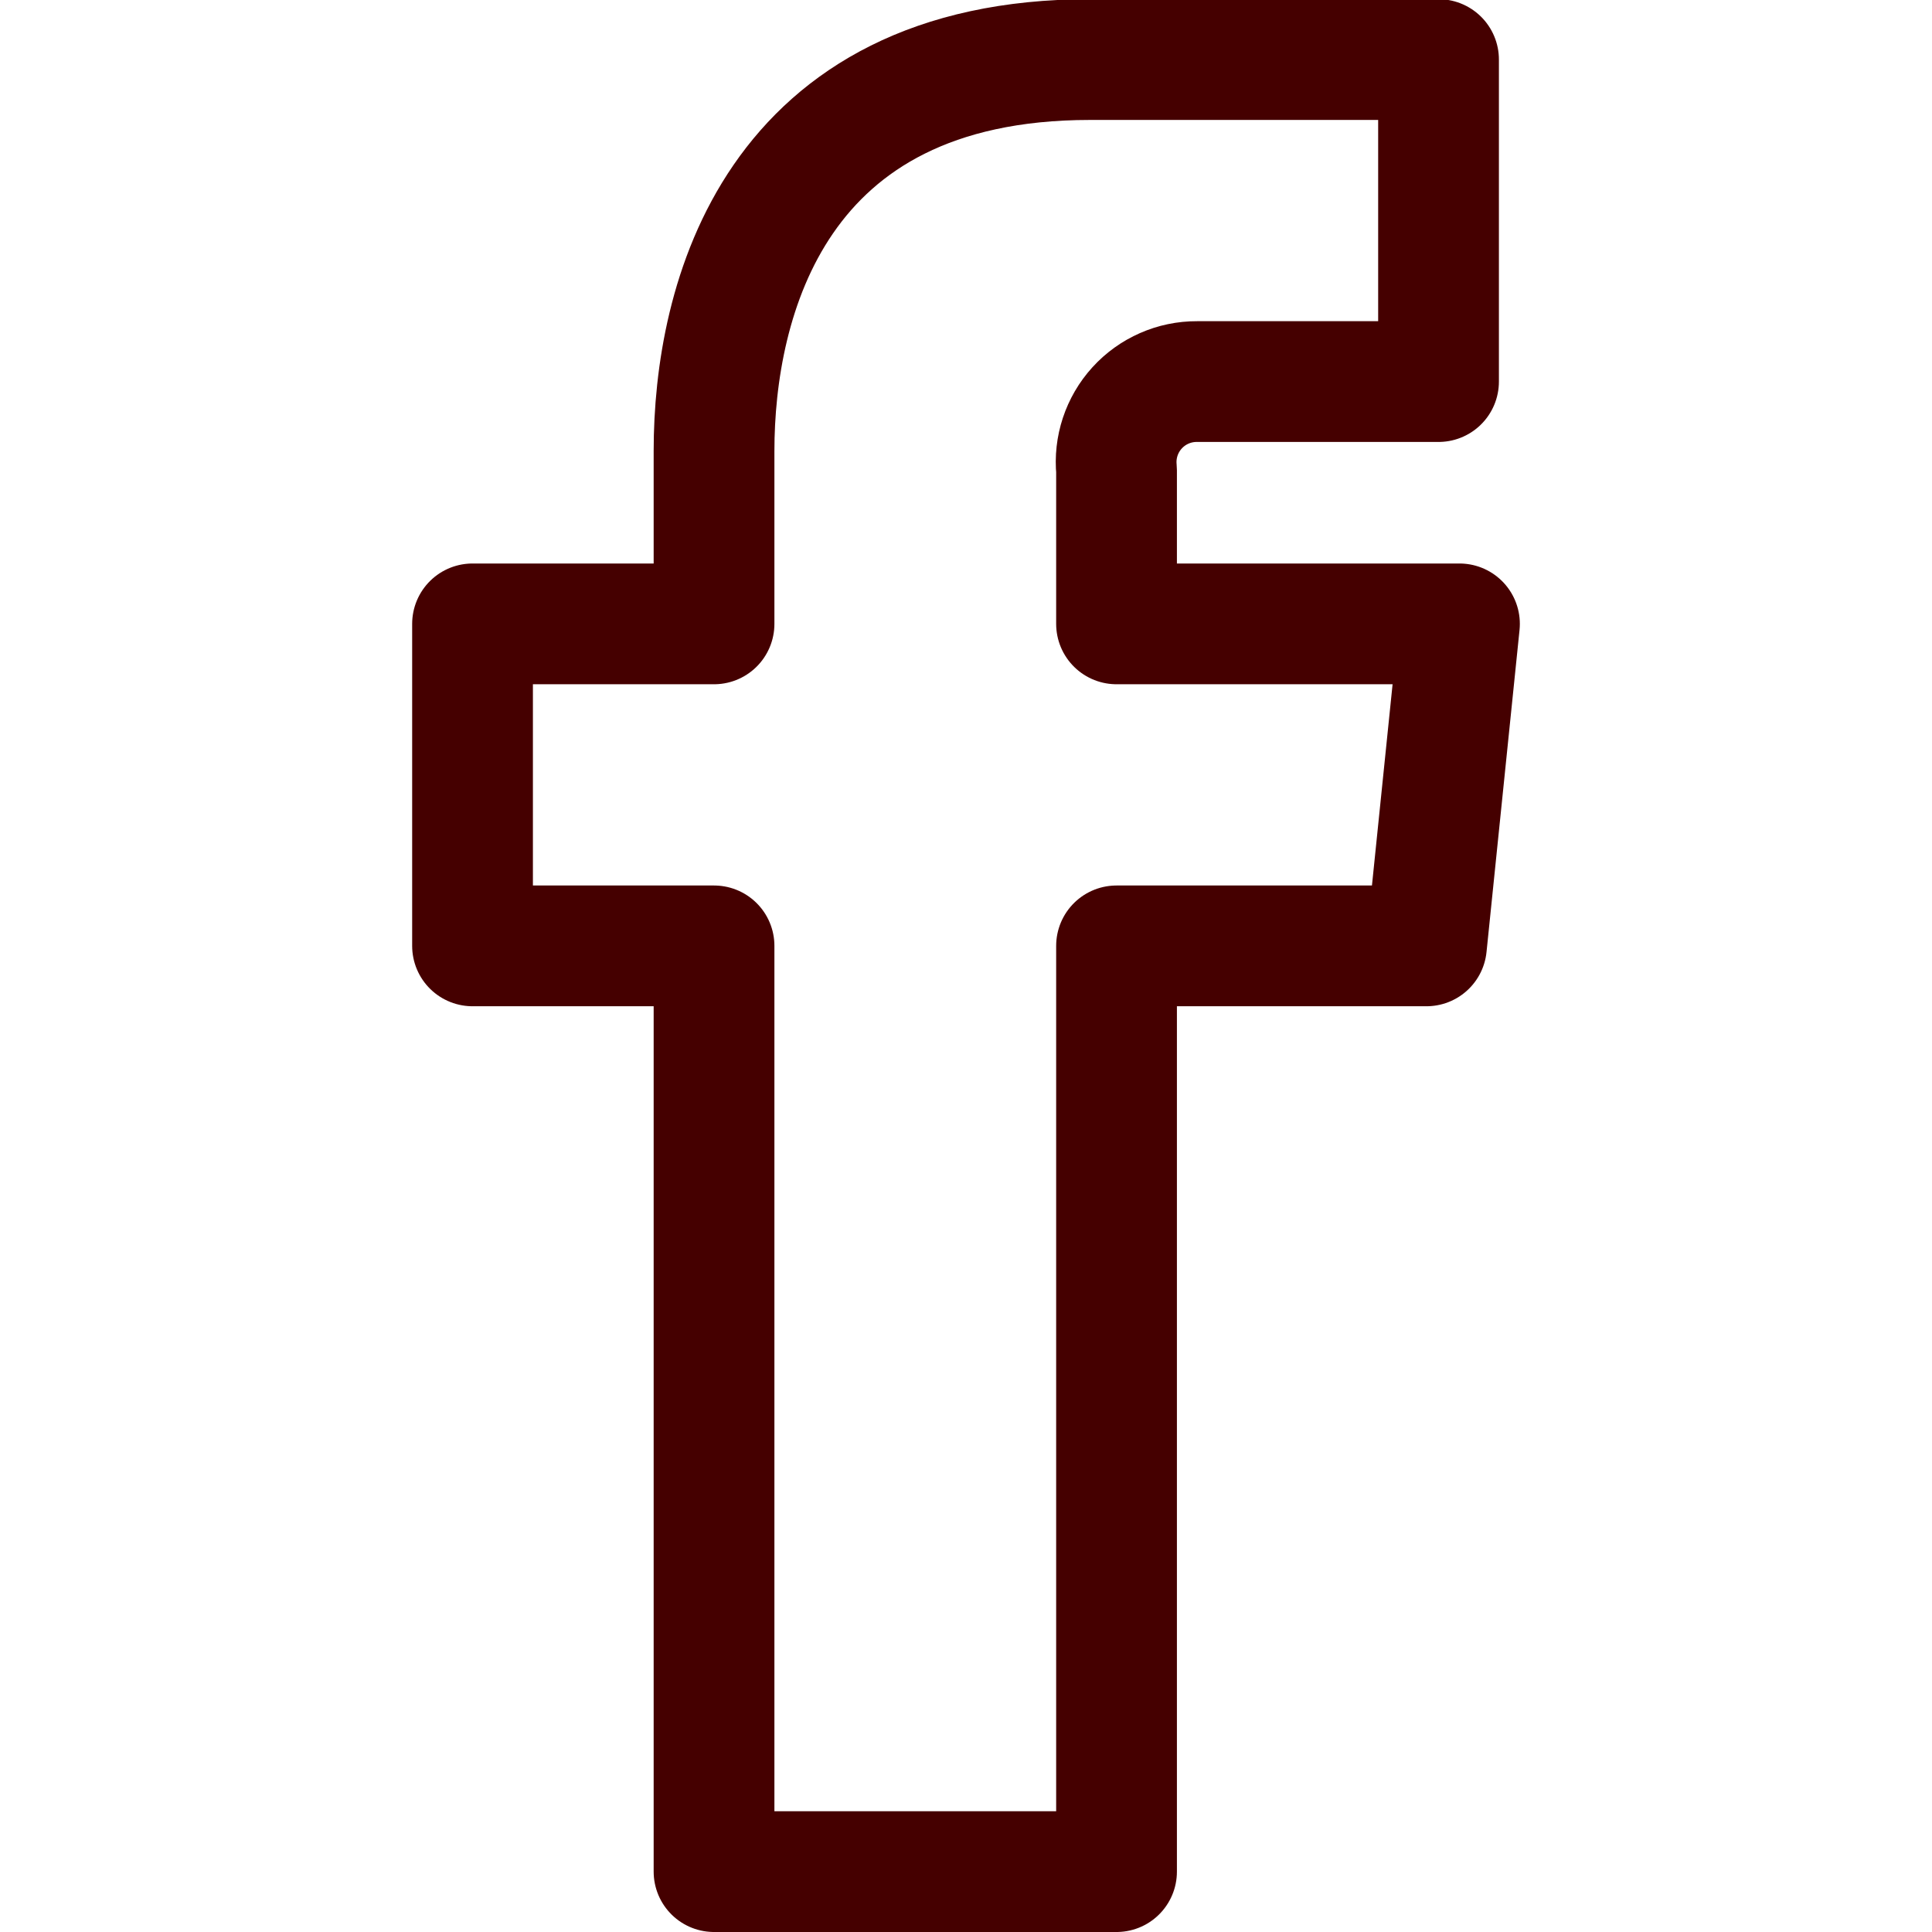
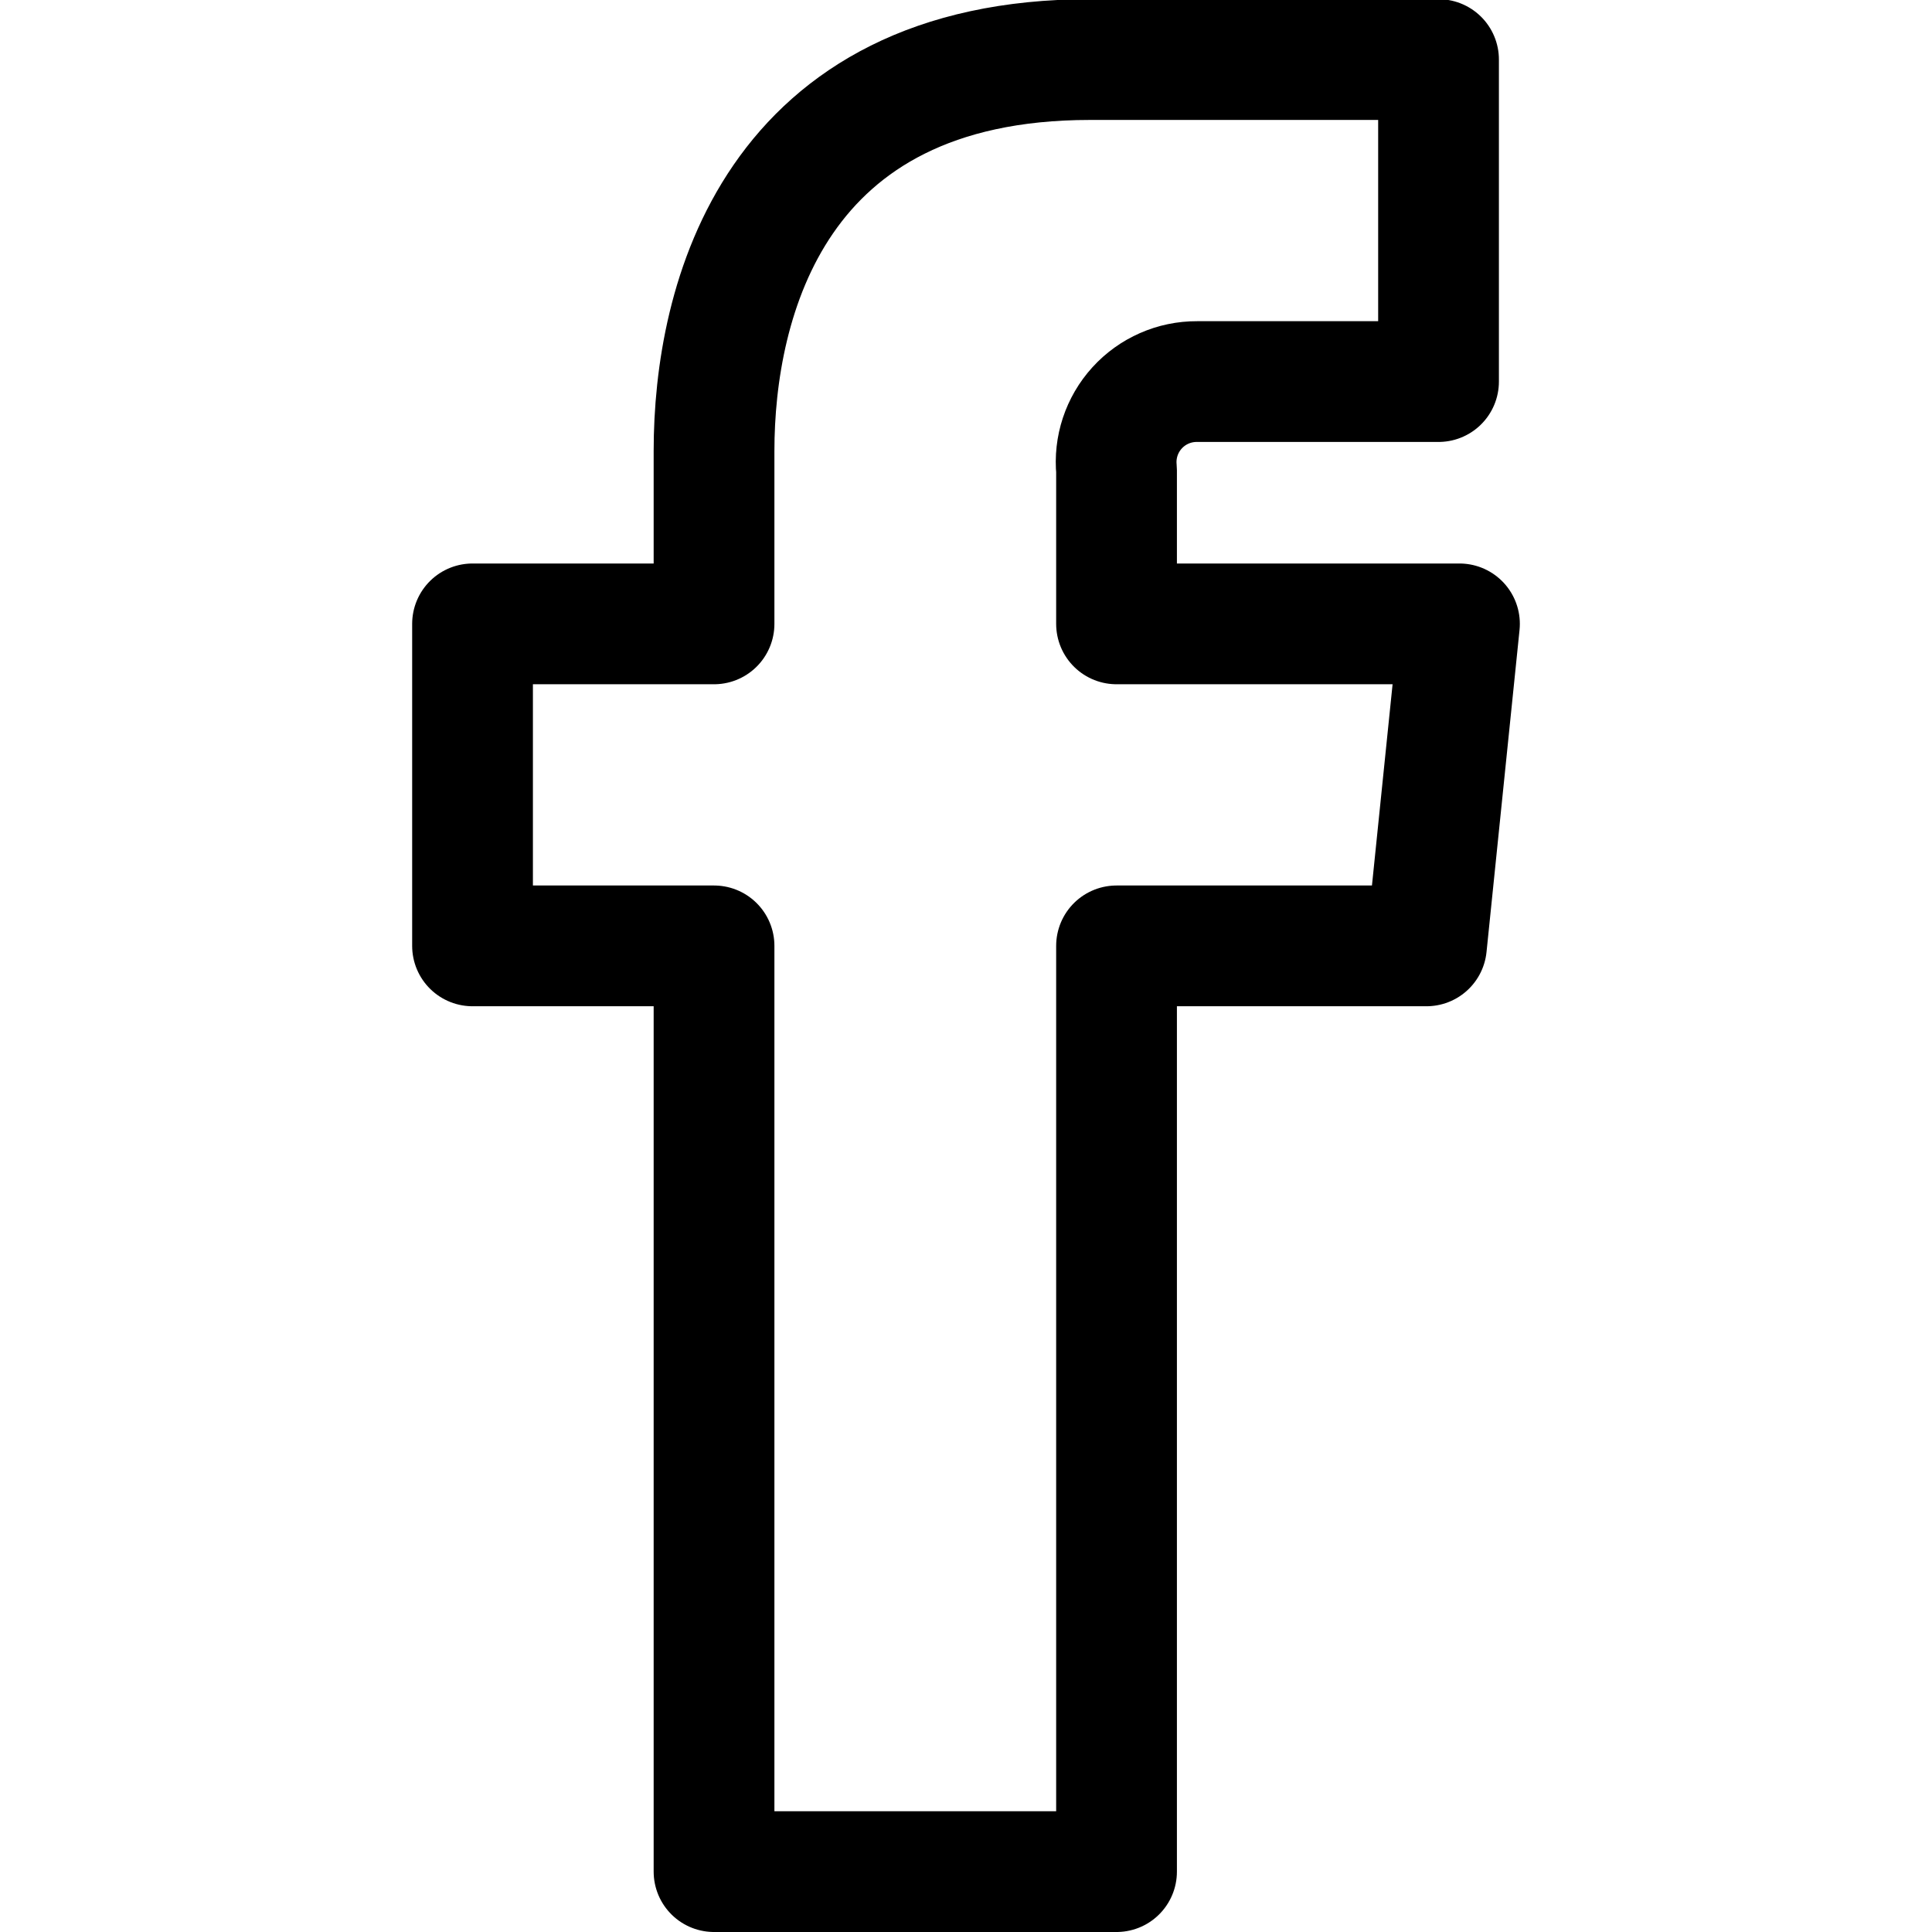
<svg xmlns="http://www.w3.org/2000/svg" viewBox="0 0 24 24" id="Facebook-Logo--Streamline-Ultimate.svg">
-   <path d="M18.13 7.75h-4.26V5.84a1 1 0 0 1 1 -1.1h3v-4h-4.33c-3.93 0 -4.67 3 -4.67 4.86v2.15h-3v4h3v11.5h5v-11.5h3.85Z" fill="none" stroke="#450000" stroke-linecap="round" stroke-linejoin="round" stroke-width="1.5" />
+   <path d="M18.13 7.75h-4.26V5.84a1 1 0 0 1 1 -1.1h3v-4h-4.33c-3.93 0 -4.67 3 -4.67 4.86v2.15h-3v4h3v11.5h5v-11.5h3.85Z" fill="none" stroke="#000000" stroke-linecap="round" stroke-linejoin="round" stroke-width="1.5" />
</svg>
